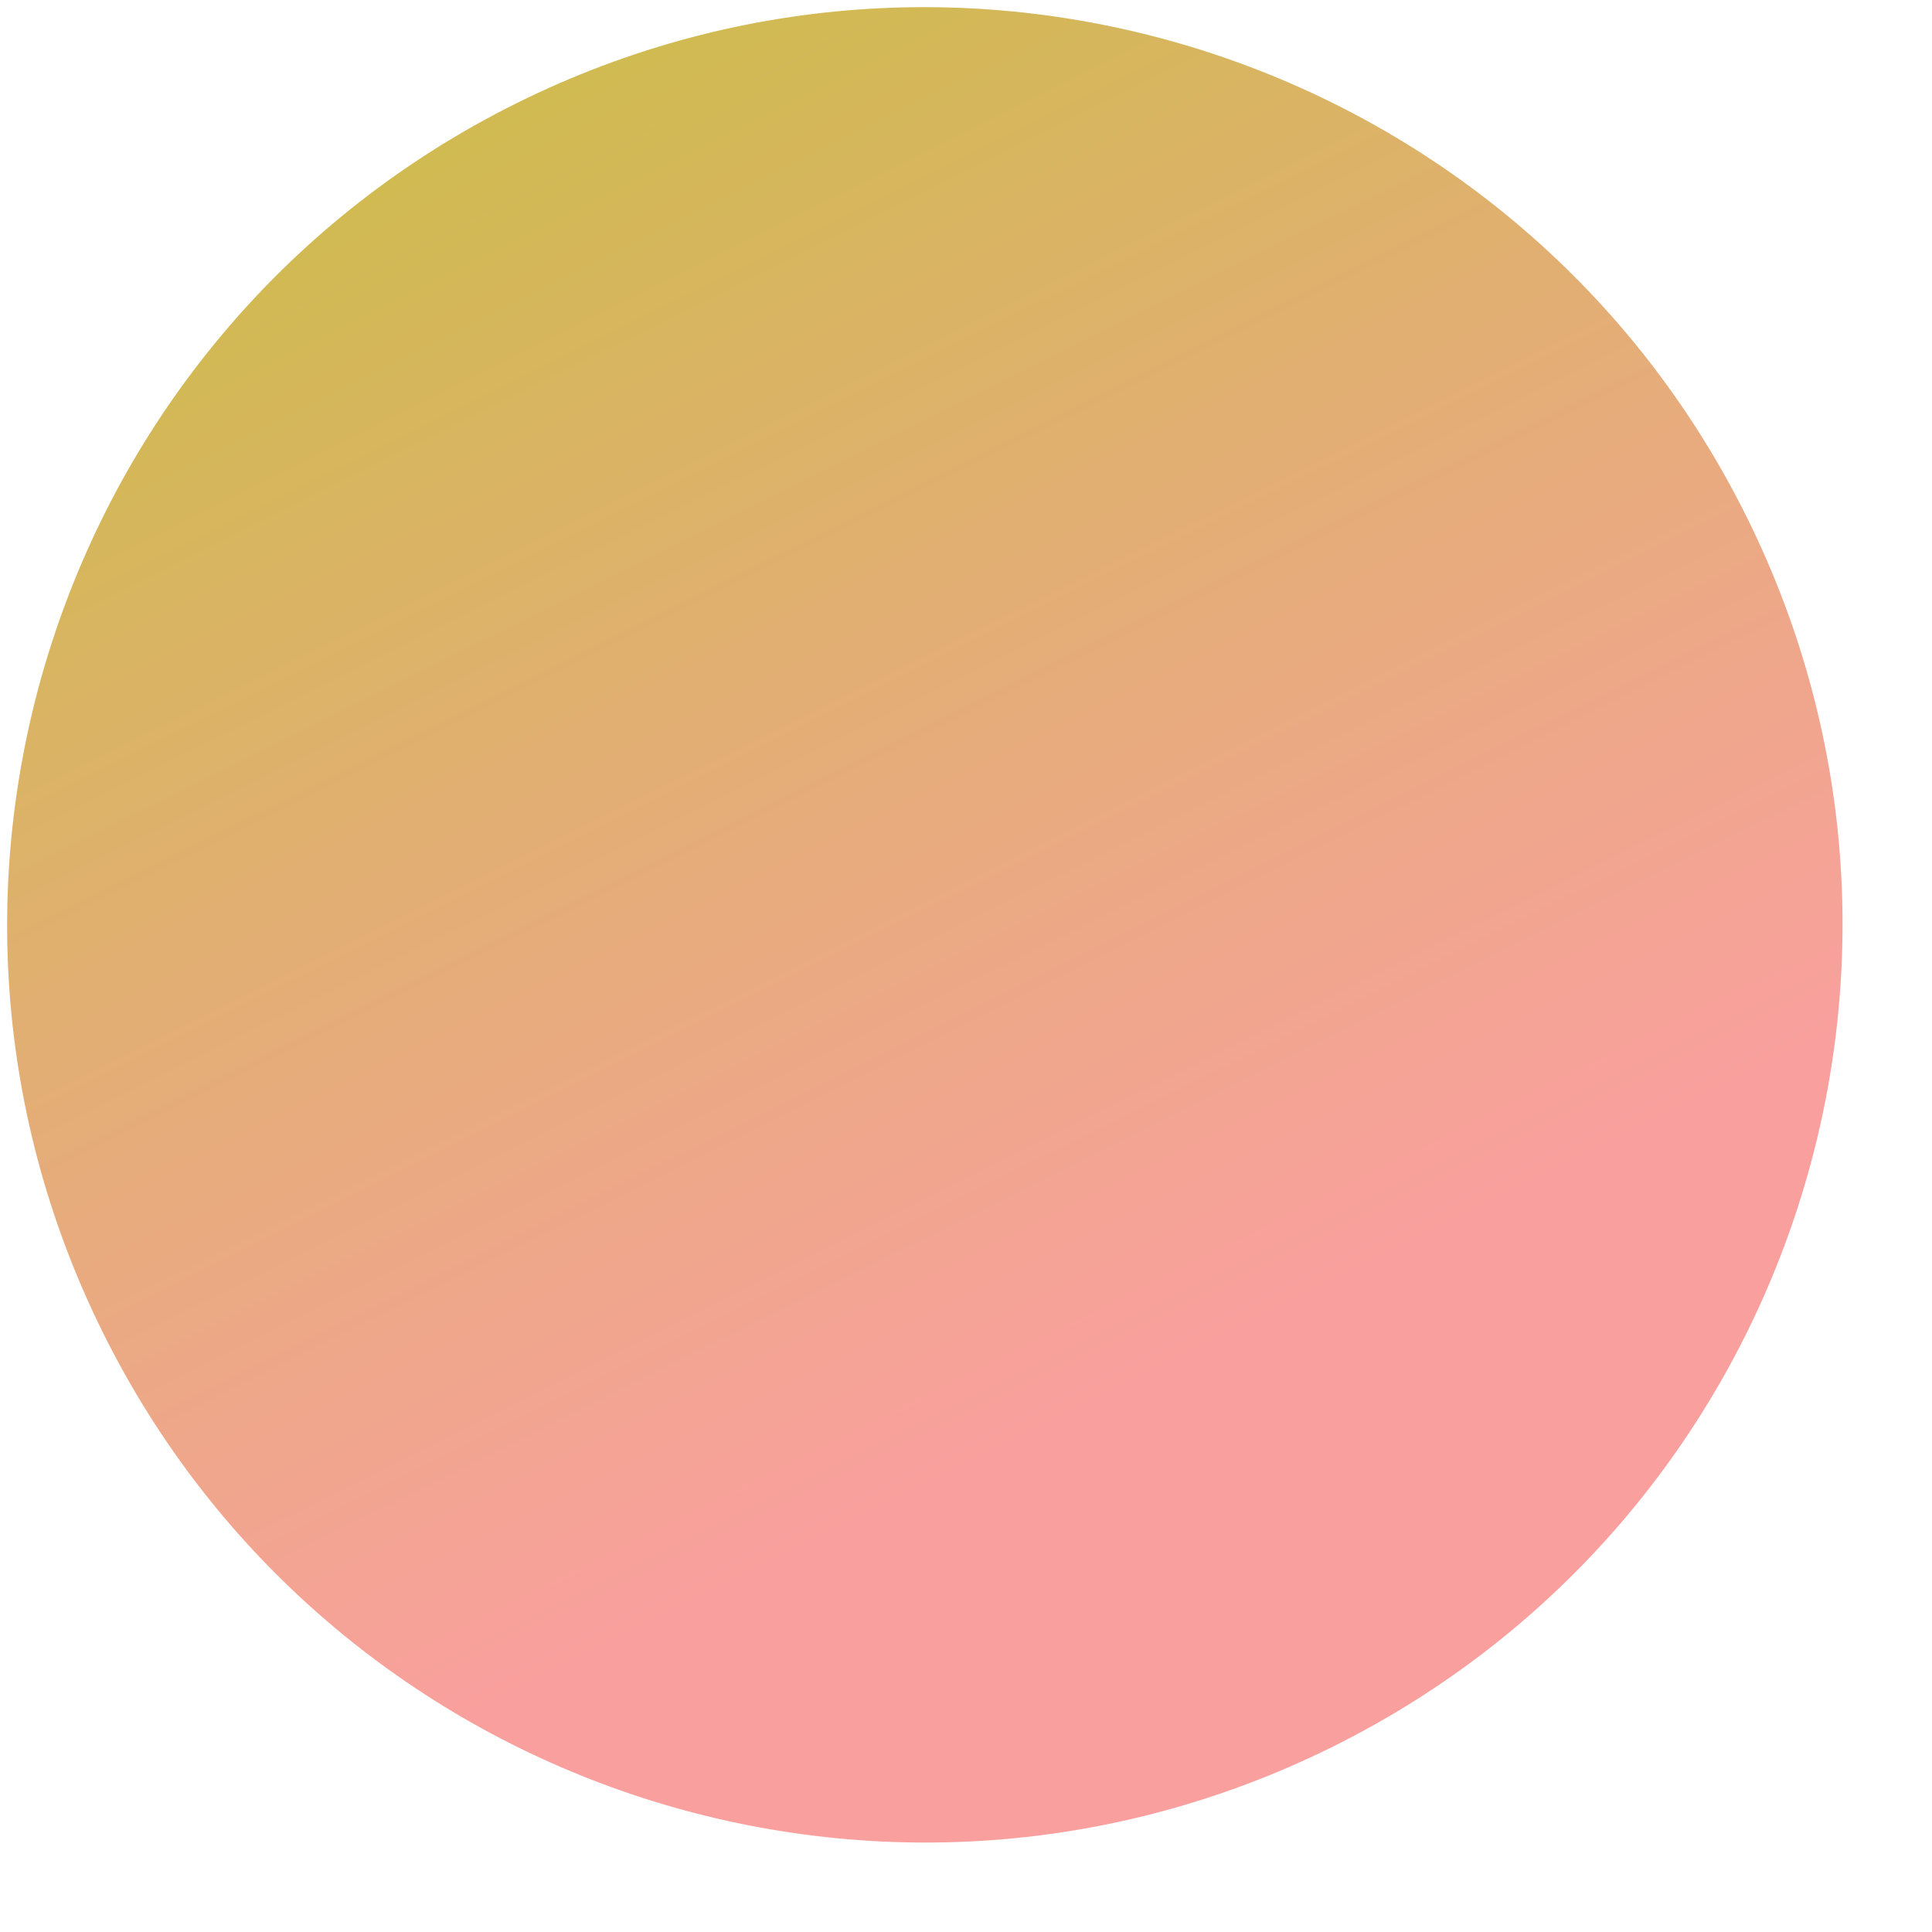
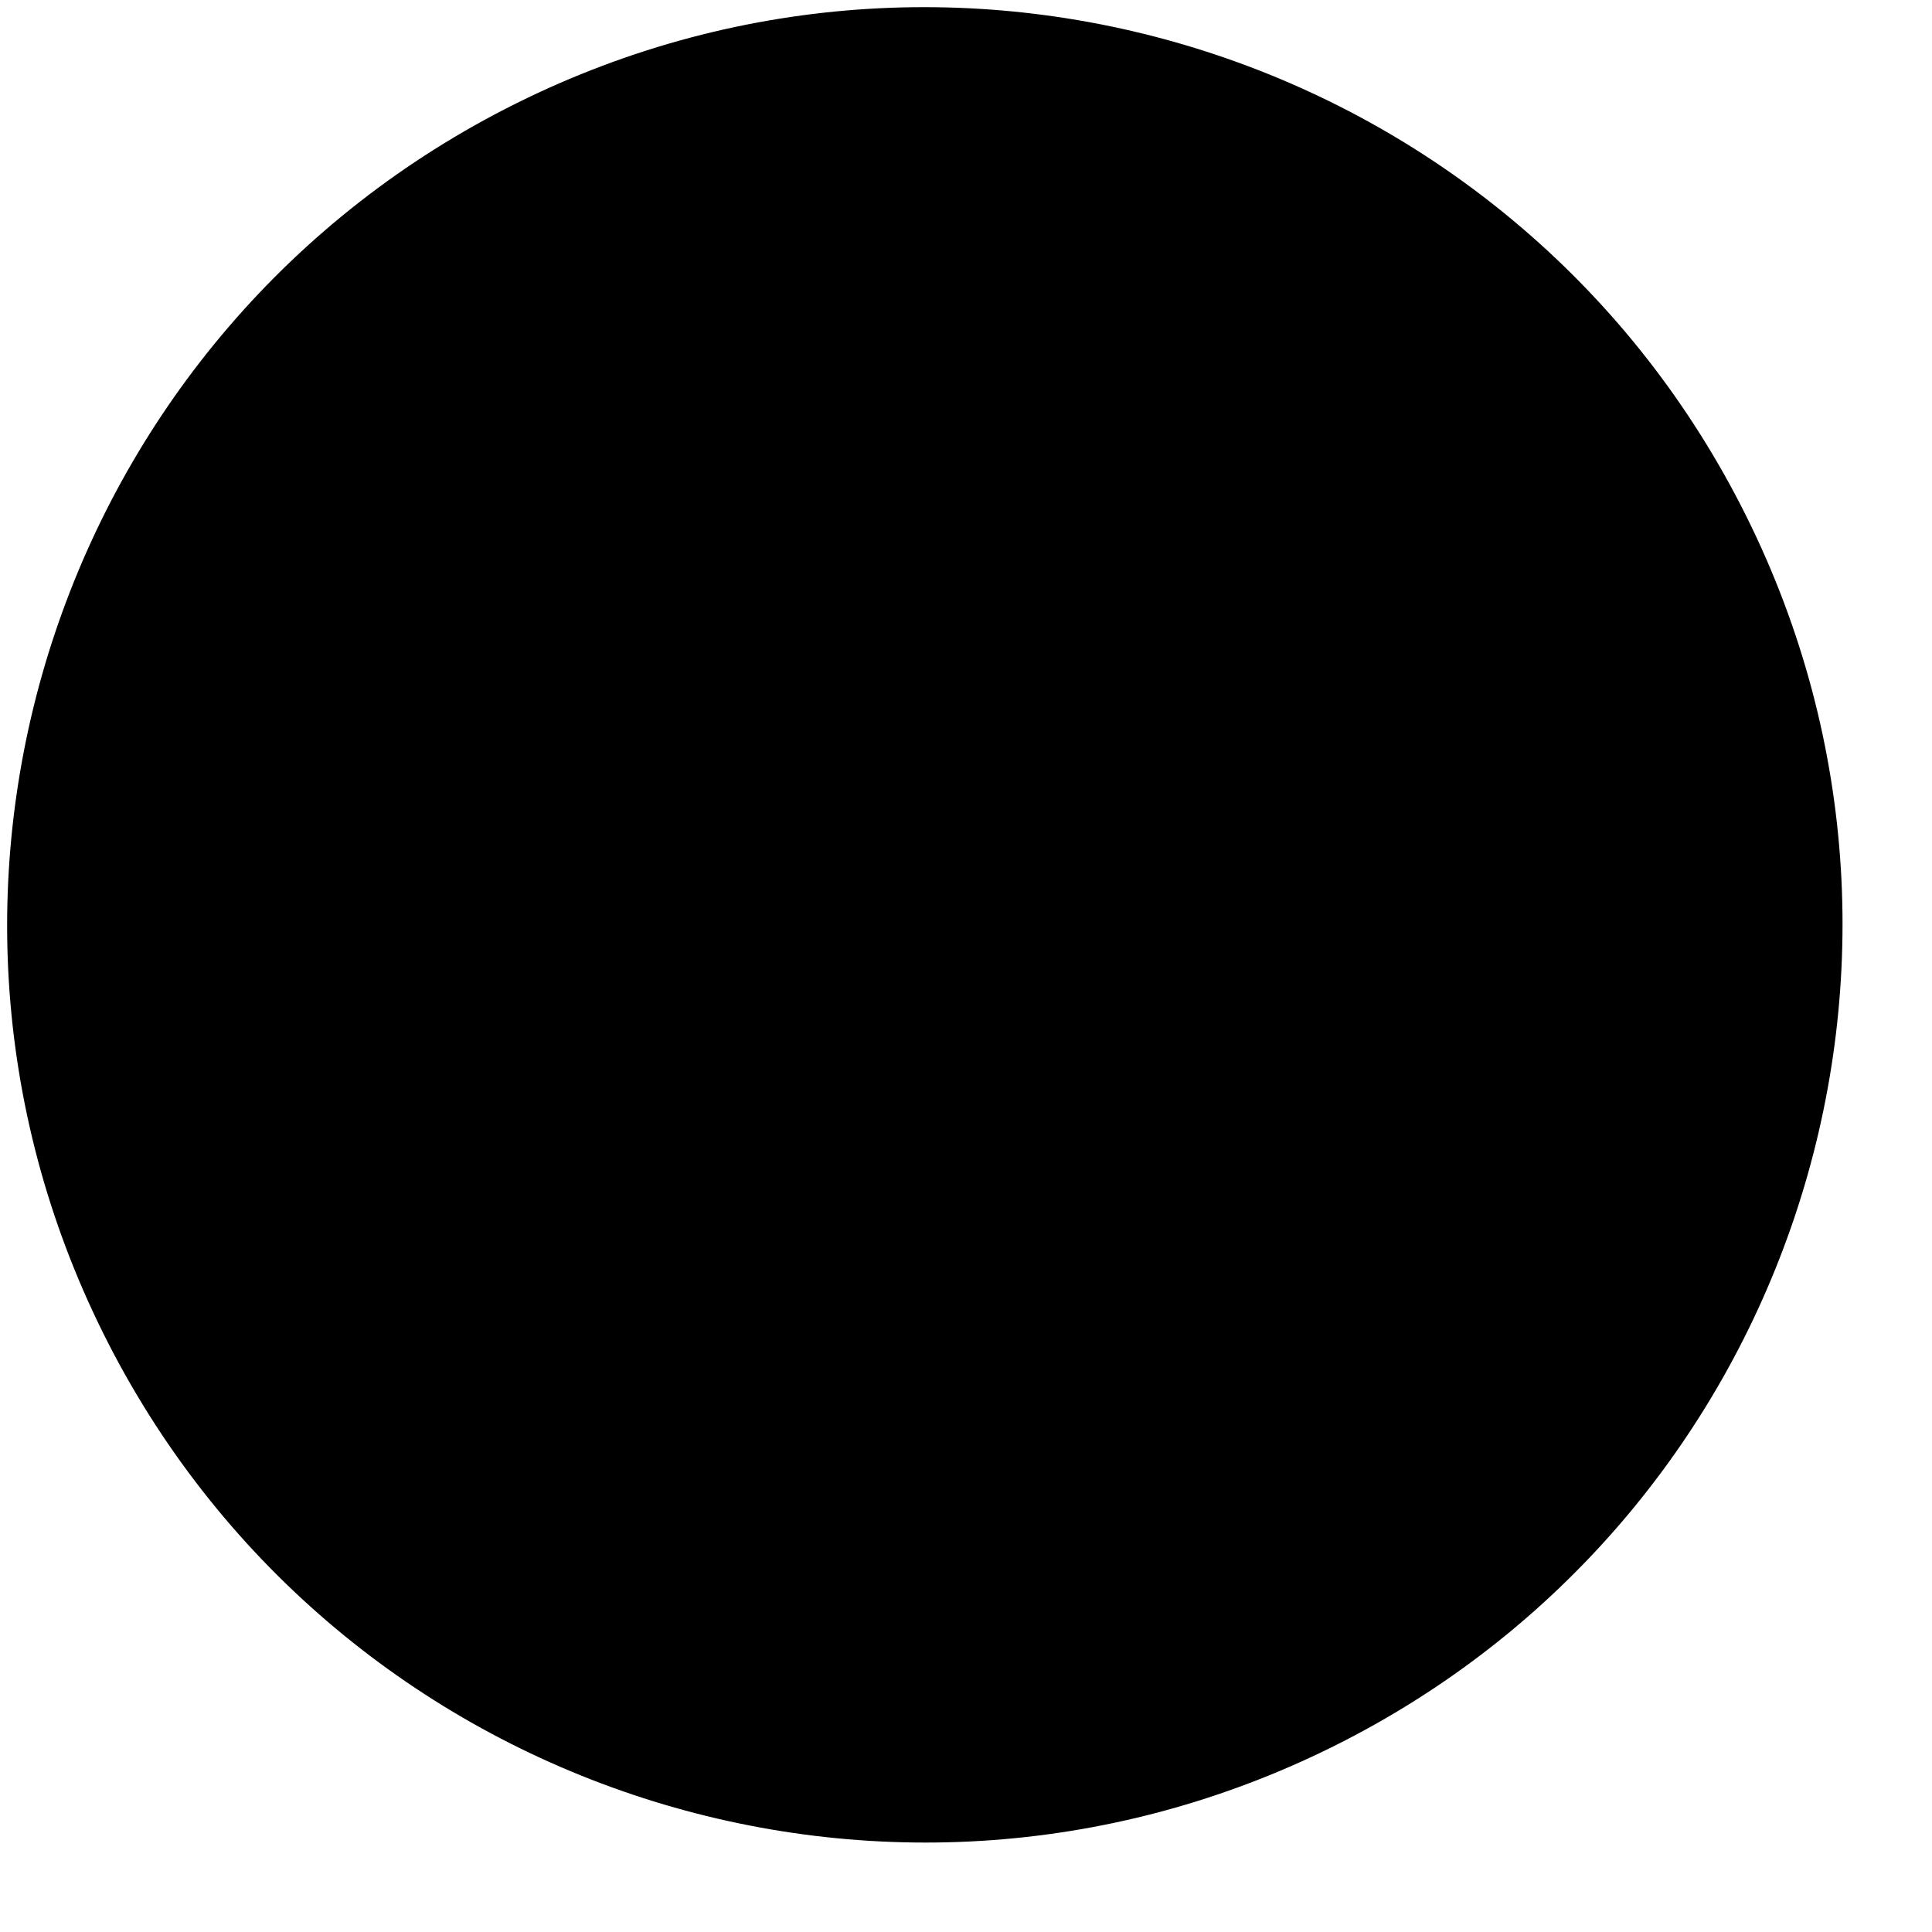
<svg xmlns="http://www.w3.org/2000/svg" width="19" height="19" viewBox="0 0 19 19" fill="none">
  <circle cx="9.096" cy="9.096" r="9.023" transform="rotate(153.572 9.09566 9.09563)" fill="url(#paint0_linear_217_2395)" />
  <defs>
    <linearGradient id="paint0_linear_217_2395" x1="9.096" y1="0.073" x2="9.096" y2="18.119" gradientUnits="userSpaceOnUse">
-       <stop offset="0.224" stop-color="#F9A09E" />
-       <stop offset="1" stop-color="#D0BA51" />
+       <stop offset="0.224" stopColor="#F9A09E" />
+       <stop offset="1" stopColor="#D0BA51" />
    </linearGradient>
  </defs>
</svg>
